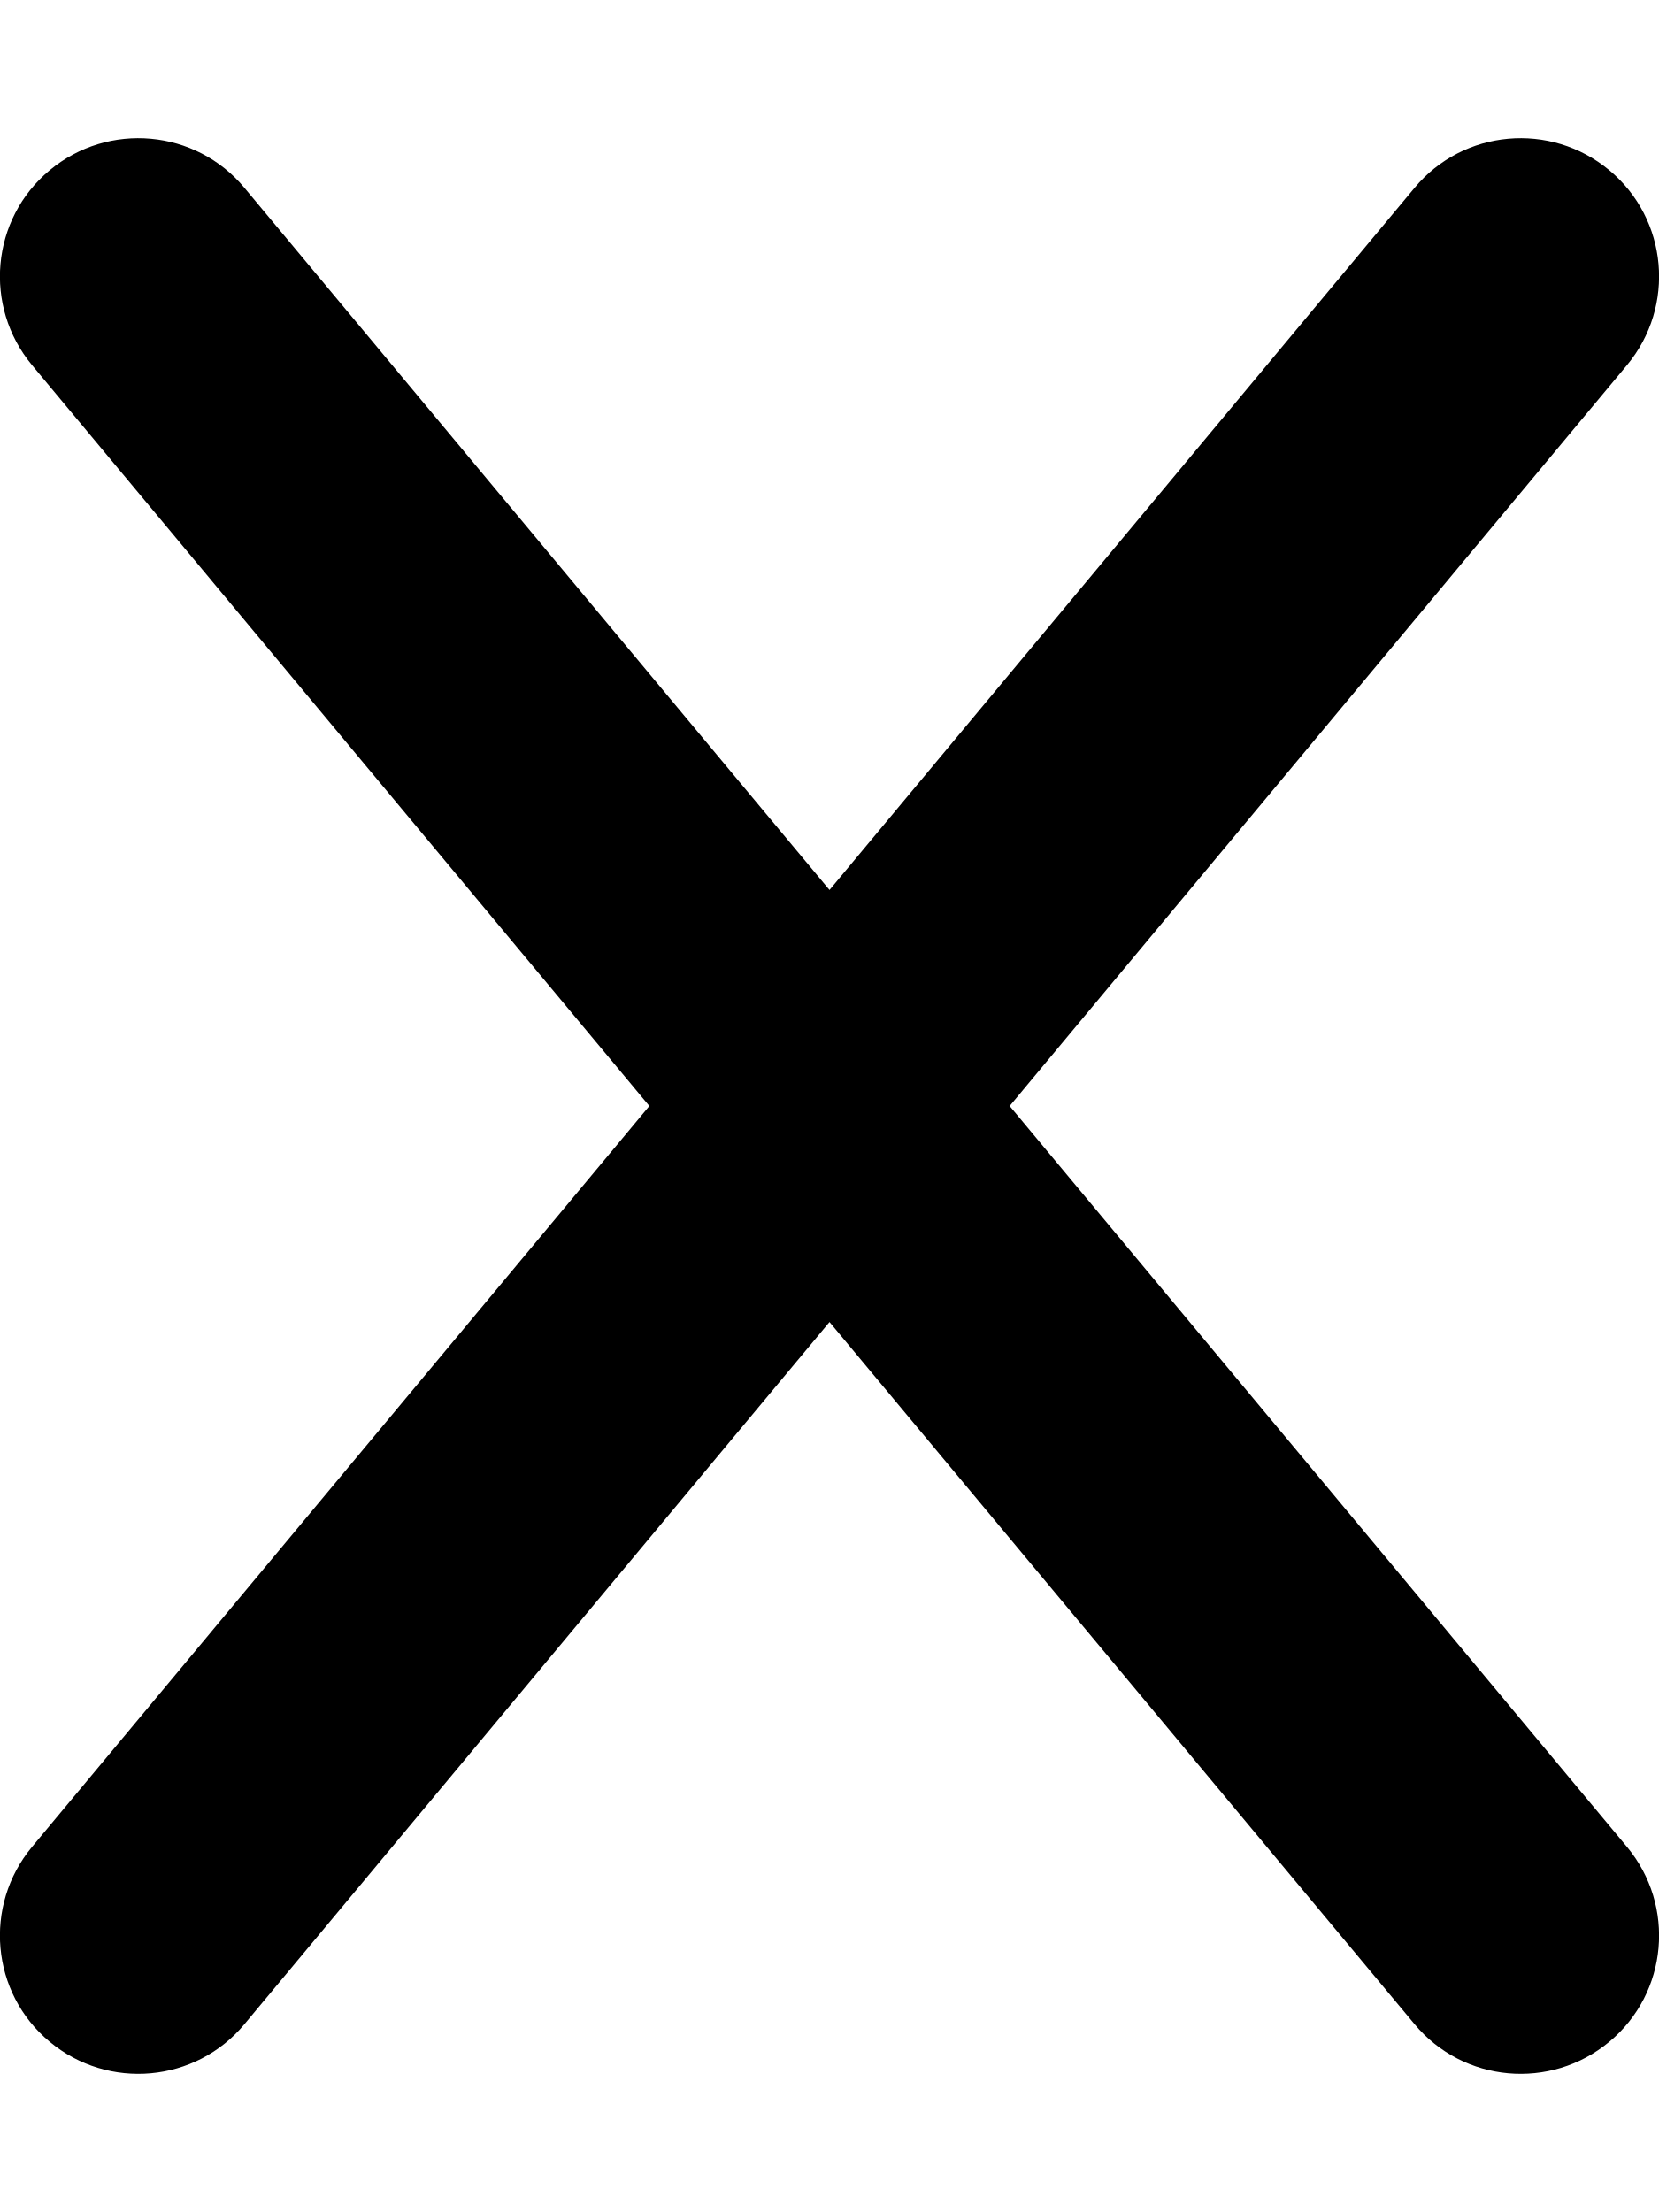
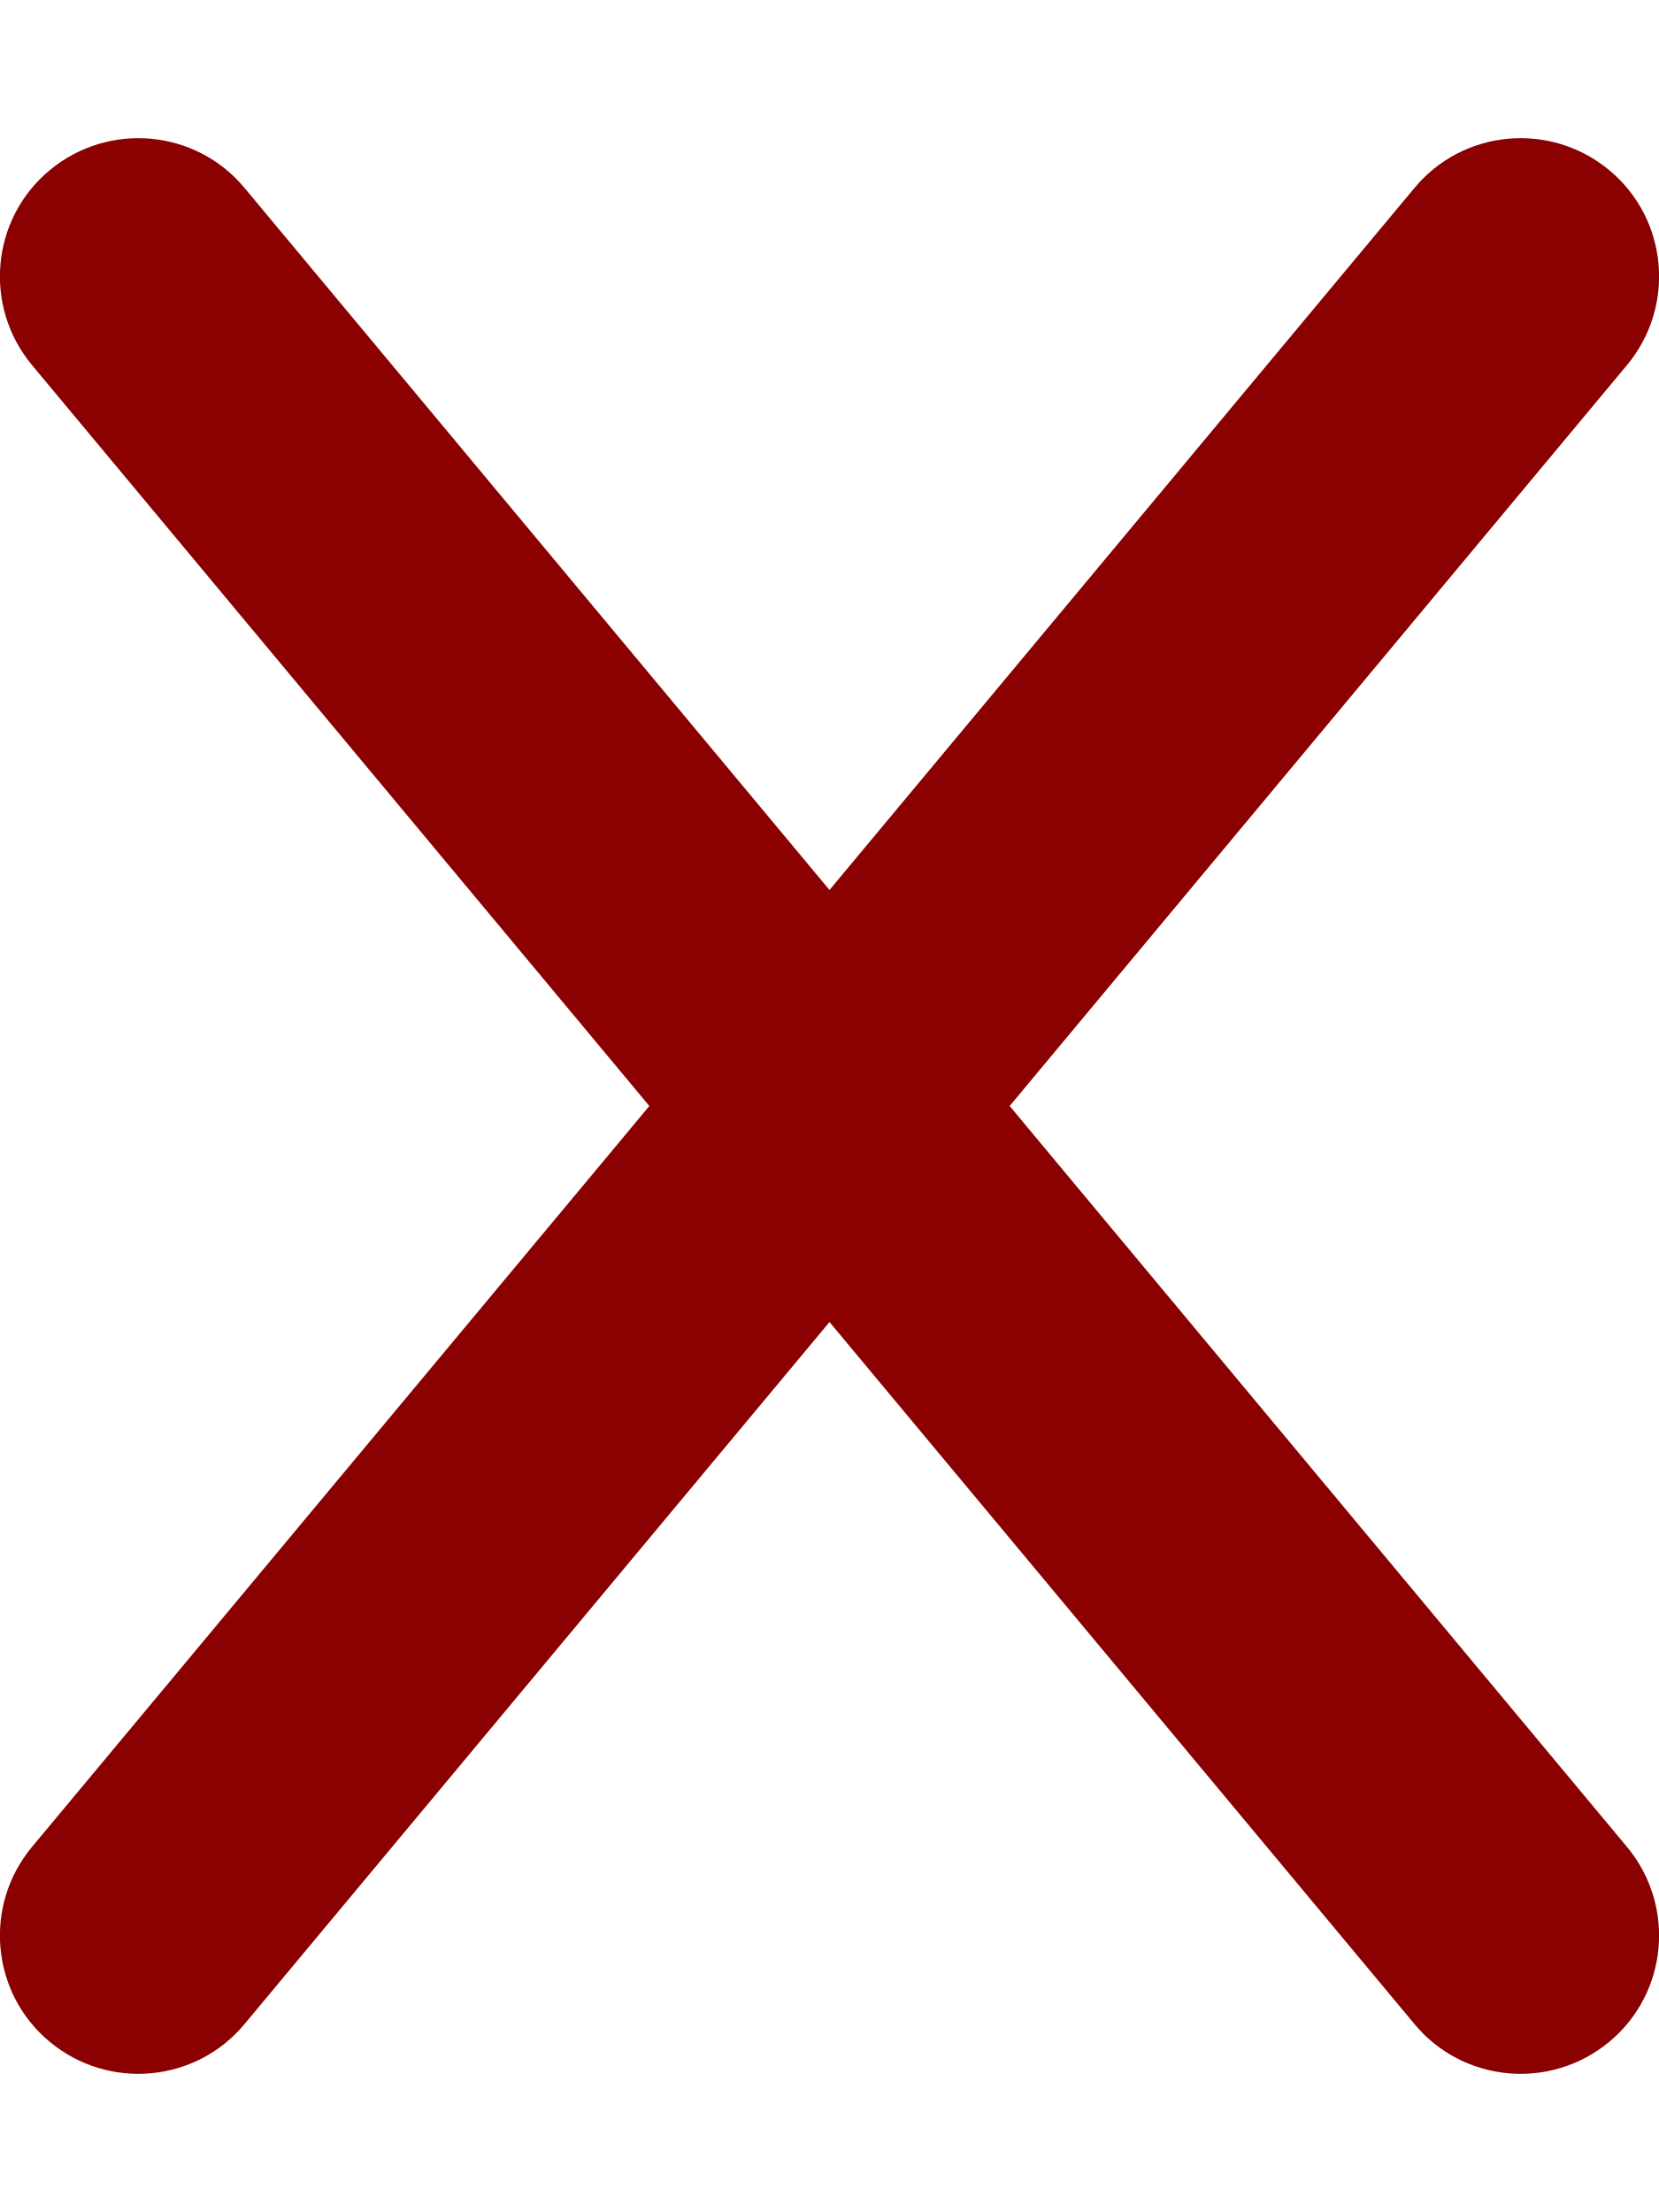
- <svg xmlns="http://www.w3.org/2000/svg" viewBox="0 0 384 512">
+ <svg xmlns="http://www.w3.org/2000/svg" fill="#8B0000" viewBox="0 0 384 512">
  <path d="M376.6 84.5c11.3-13.6 9.5-33.8-4.1-45.1s-33.8-9.5-45.1 4.1L192 206 56.6 43.5C45.3 29.9 25.1 28.1 11.5 39.4S-3.9 70.9 7.4 84.5L150.3 256 7.4 427.5c-11.3 13.6-9.5 33.8 4.1 45.1s33.8 9.5 45.1-4.1L192 306 327.4 468.5c11.3 13.6 31.5 15.4 45.1 4.1s15.4-31.5 4.1-45.1L233.7 256 376.6 84.5z" />
</svg>
